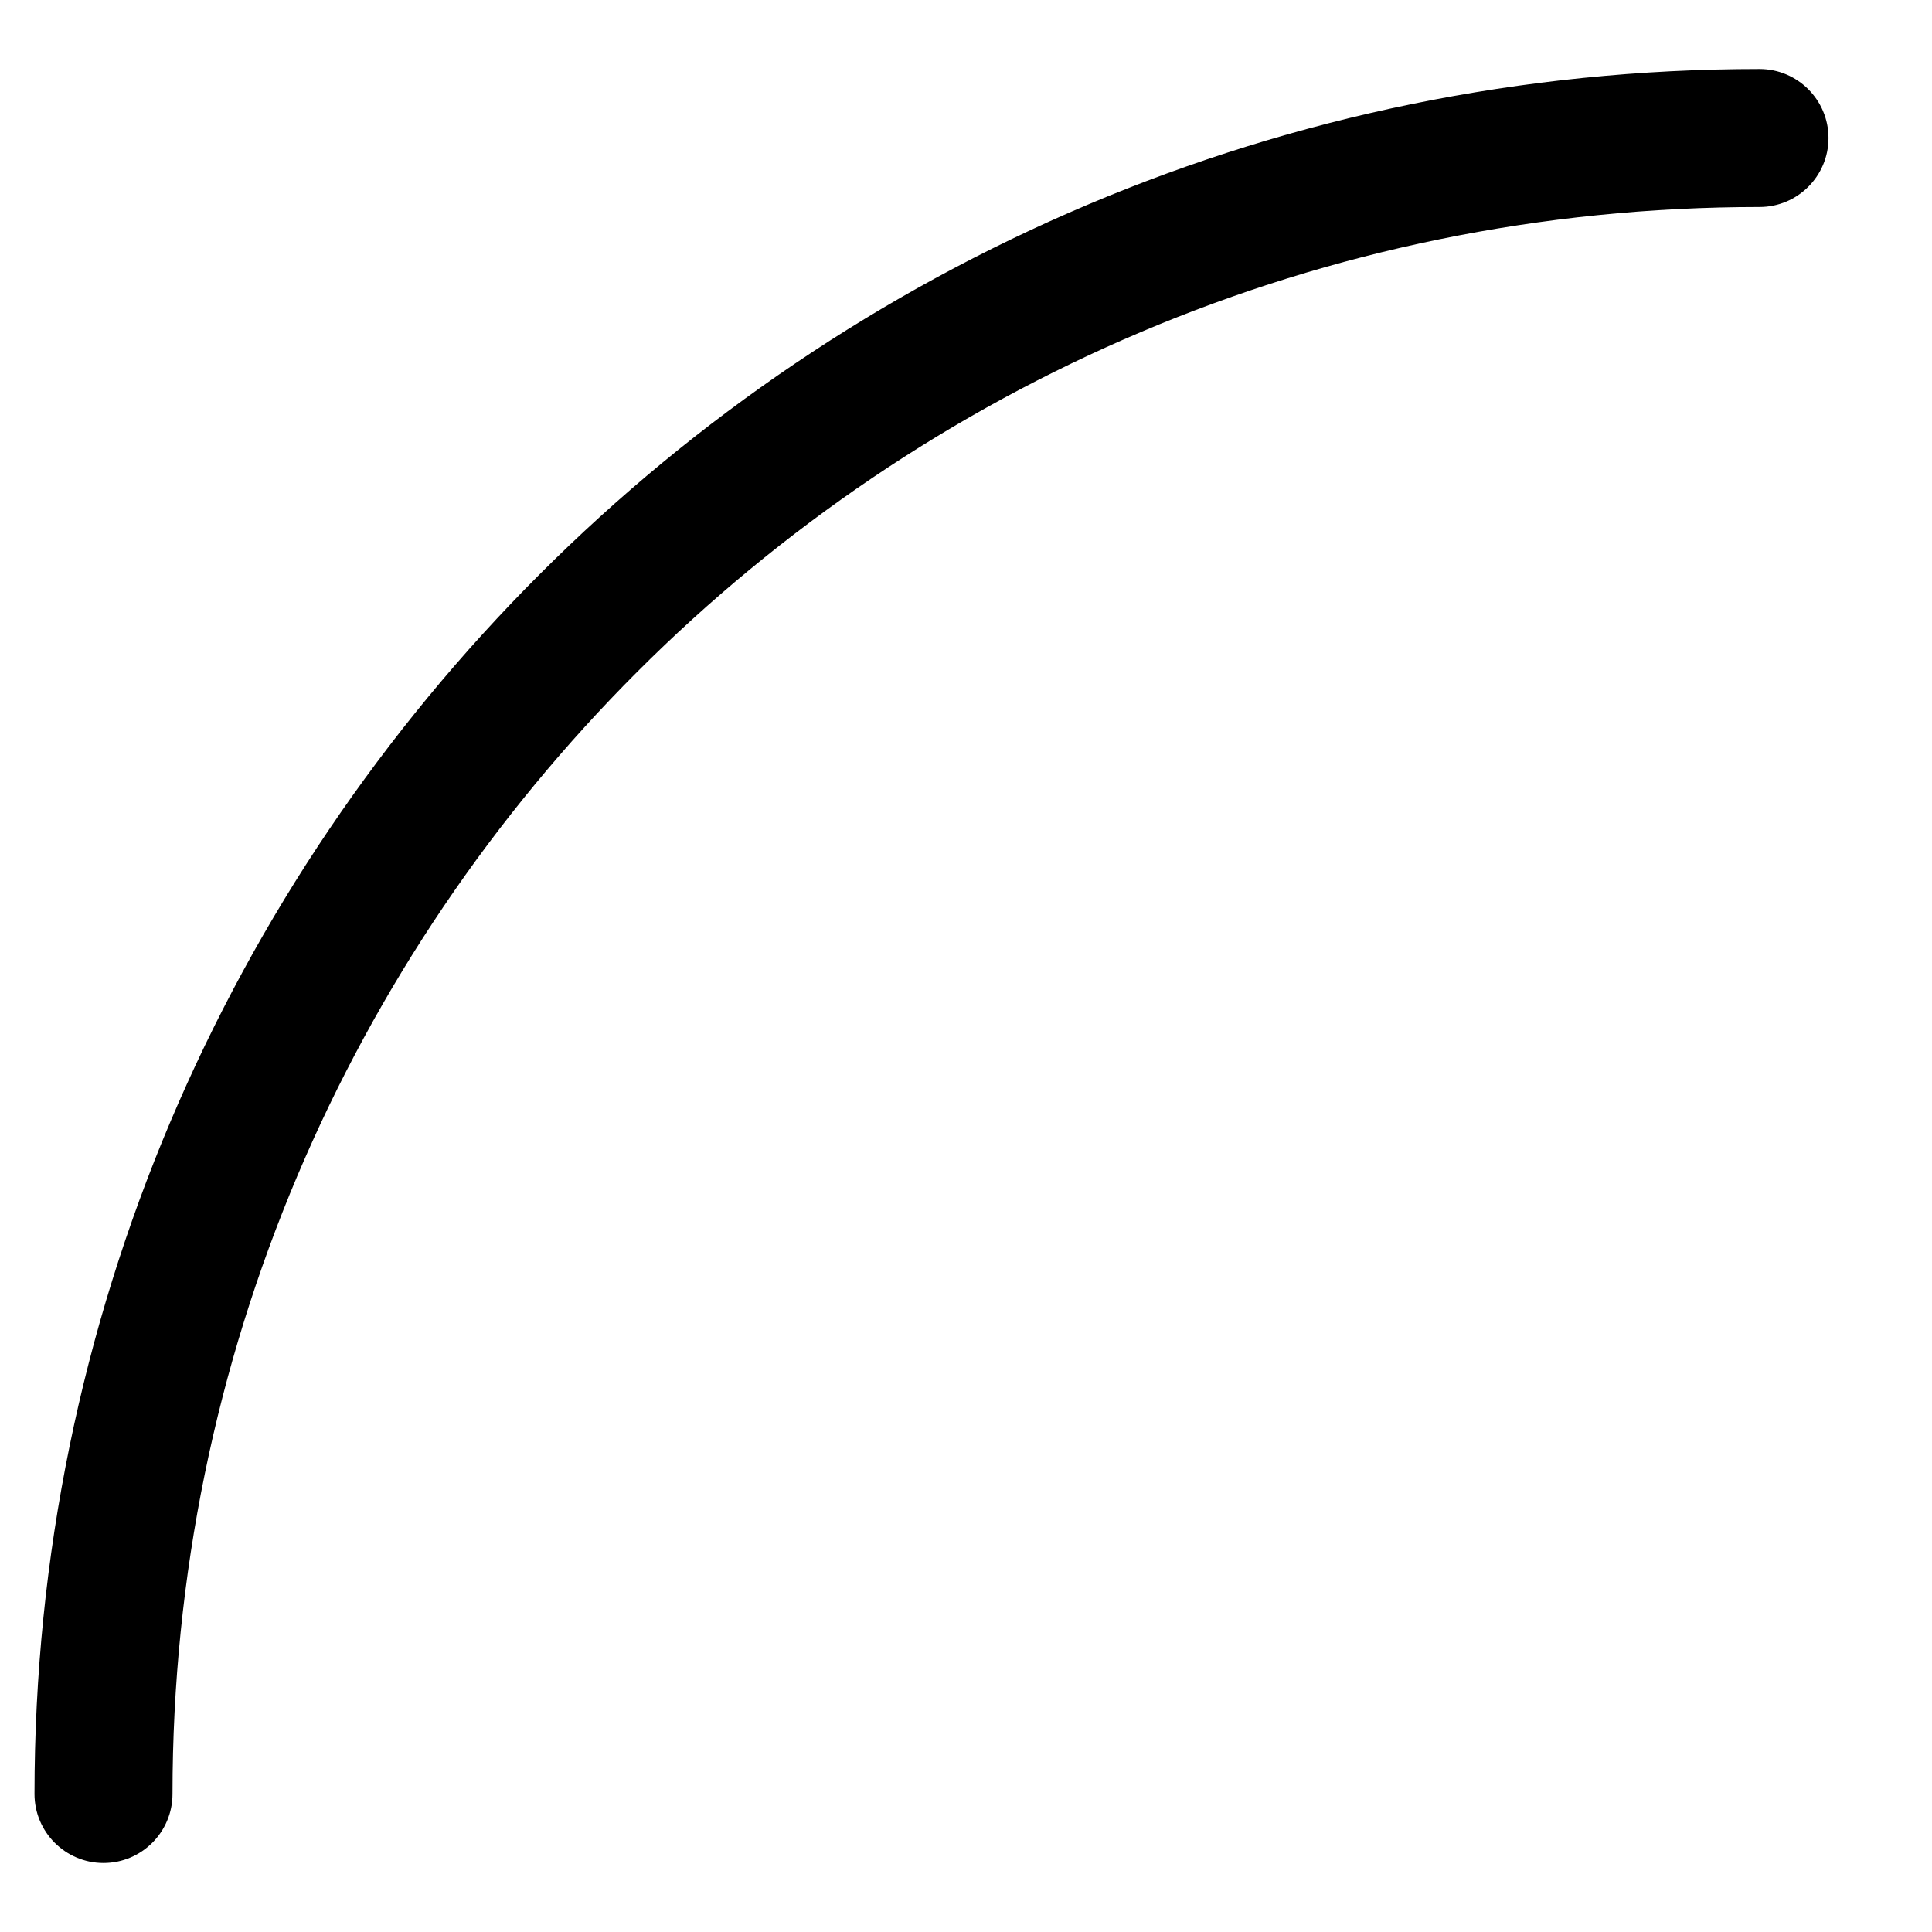
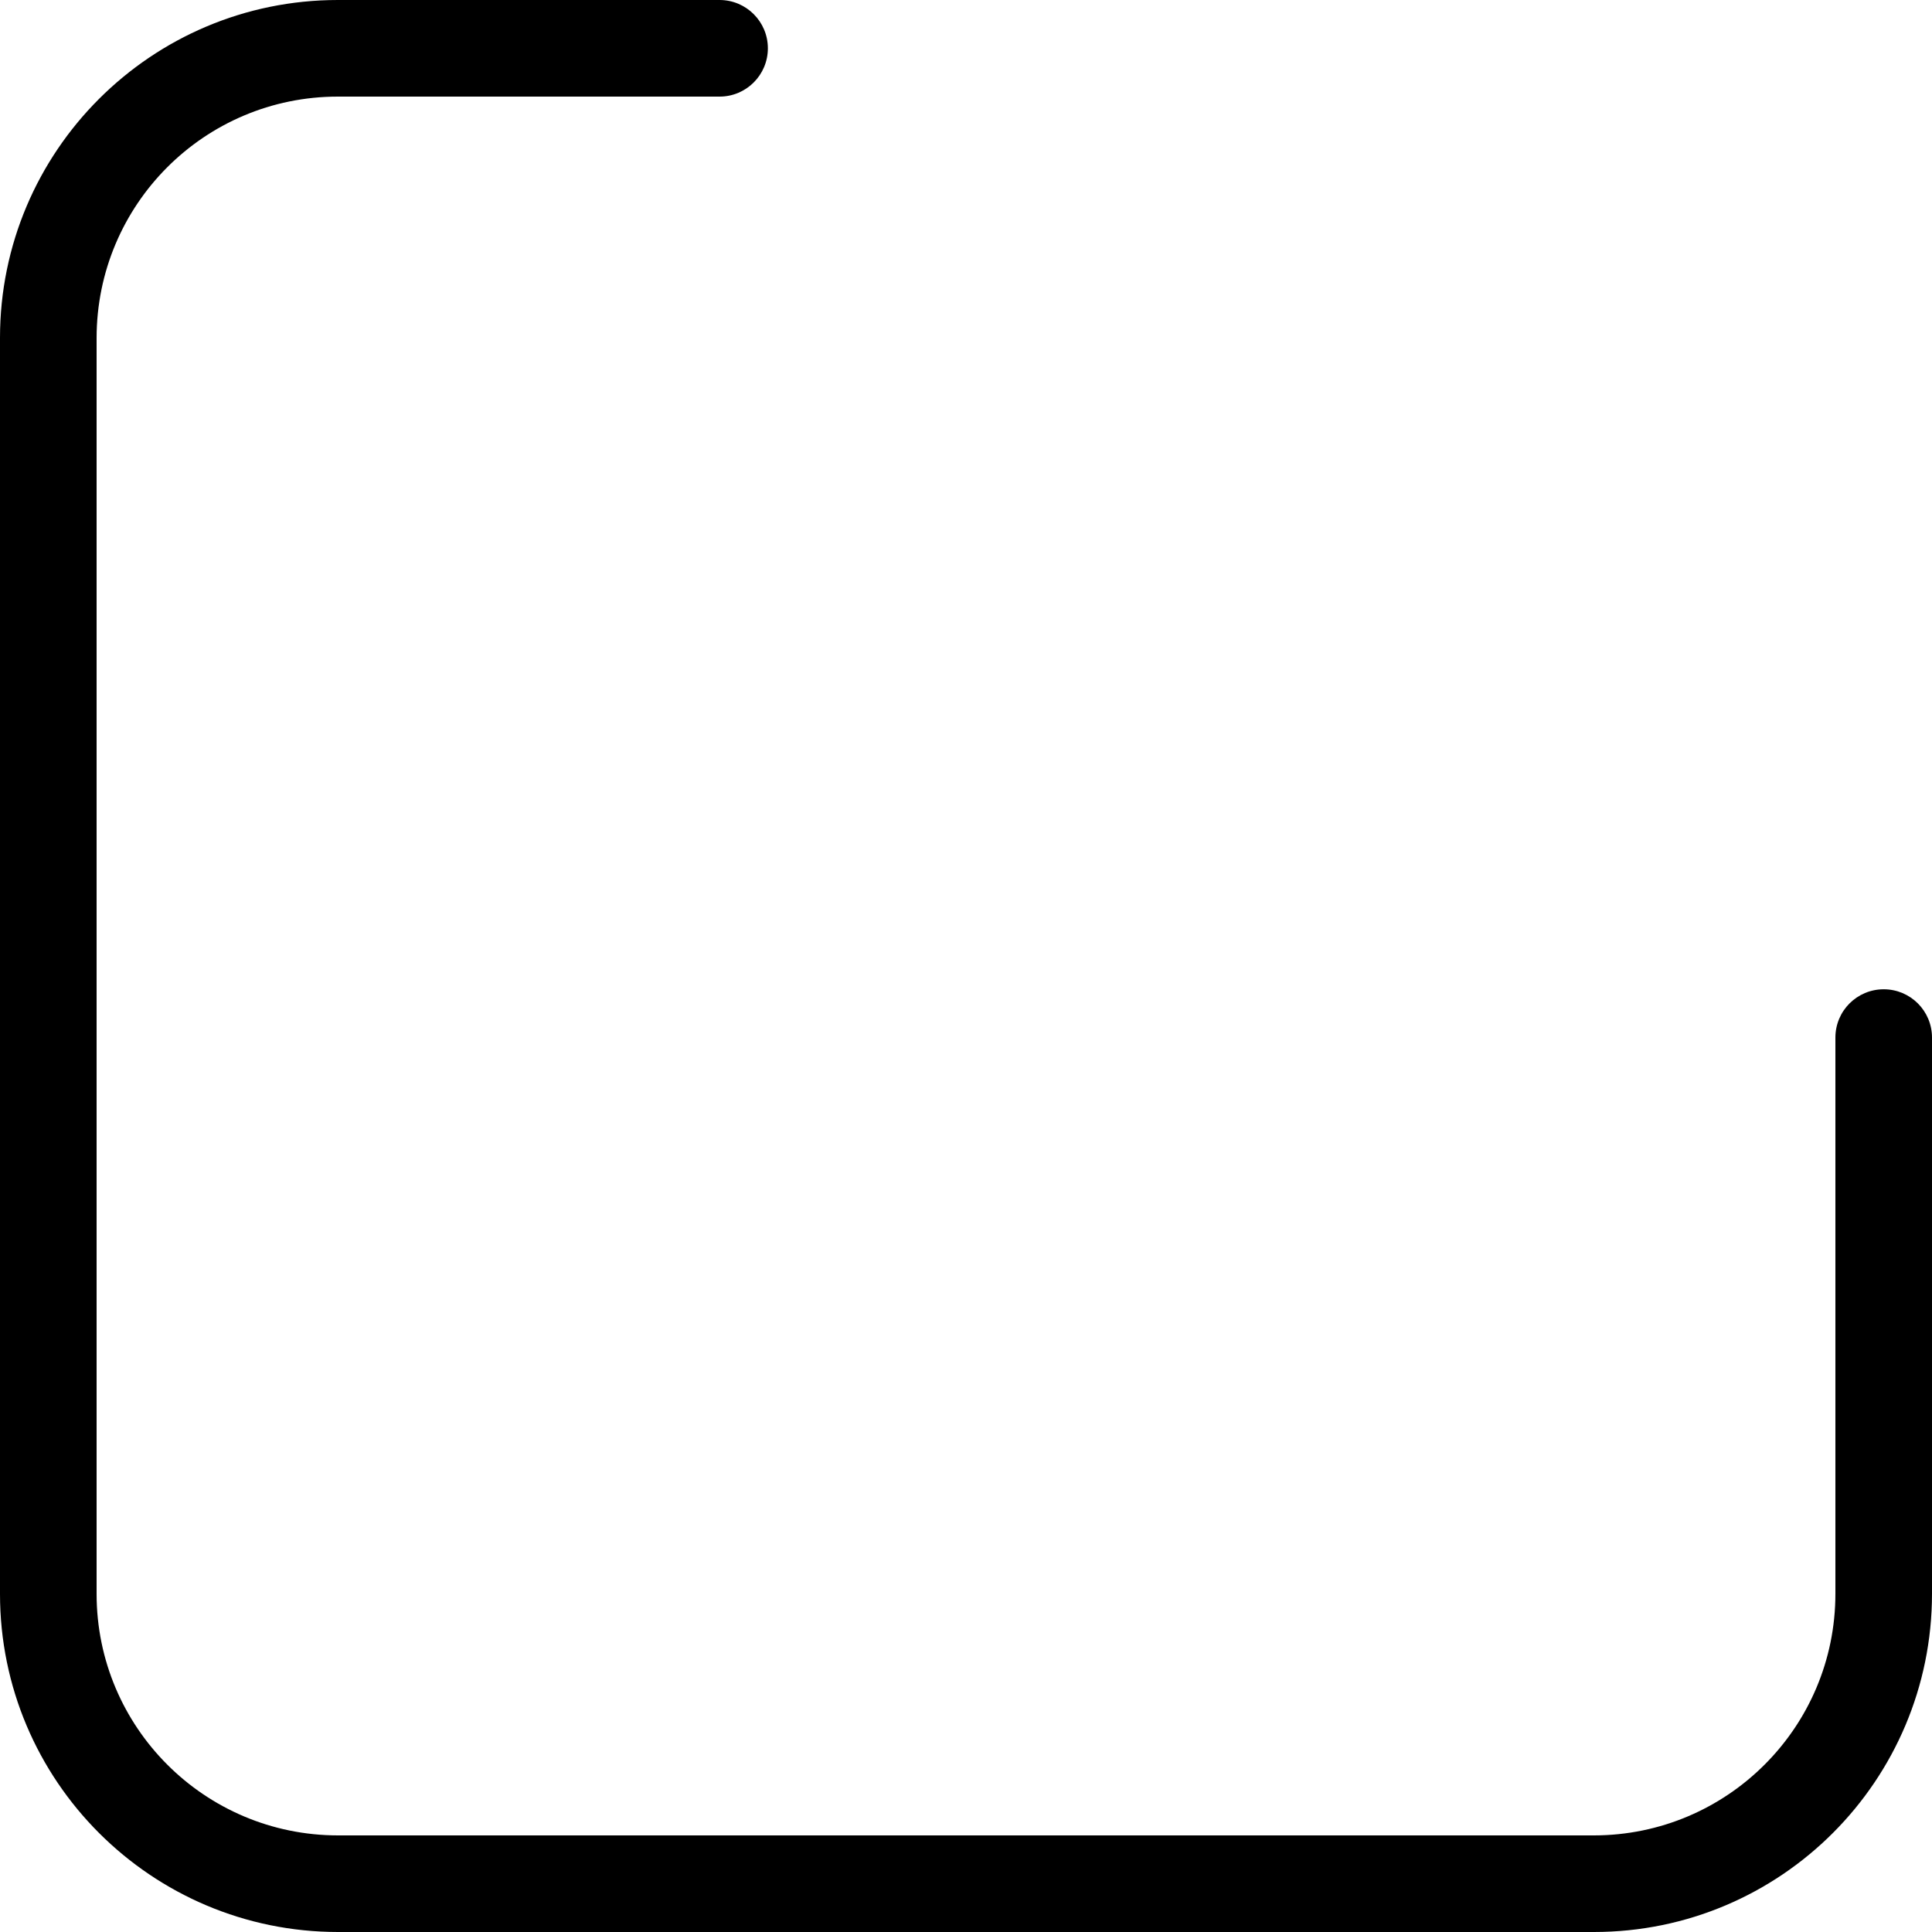
- <svg xmlns="http://www.w3.org/2000/svg" version="1.1" width="14px" height="14px">
-   <g transform="translate(-348 -14 )">
-     <path d="M 12.75 0.5  C 5.846 0.5  0.25 6.096  0.25 13  C 0.25 13.276  0.474 13.5  0.75 13.5  C 1.026 13.5  1.25 13.276  1.25 13  C 1.25 6.648  6.398 1.5  12.75 1.5  C 13.026 1.5  13.25 1.276  13.25 1  C 13.25 0.724  13.026 0.5  12.75 0.5  Z " fill-rule="nonzero" fill="#000000" stroke="none" transform="matrix(1 0 0 1 348 14 )" />
+ <svg xmlns="http://www.w3.org/2000/svg" version="1.1" width="20px" height="20px">
+   <g transform="translate(-342 -12 )">
+     <path d="M 19 10.741  L 19 16.497  C 19.001 17.879  17.881 18.999  16.5 19  L 3.5 19  C 2.119 19  1 17.881  1 16.5  L 1 3.5  C 1 2.118  2.117 1  3.498 1  L 7.449 1  C 7.725 1  7.949 0.776  7.949 0.5  C 7.949 0.224  7.725 0  7.449 0  L 3.498 0  C 1.566 0  0 1.566  0 3.497  C 0 3.498  0 3.499  0 3.5  L 0 16.5  C 0 18.433  1.567 20  3.5 20  L 16.5 20  C 18.433 20  20 18.432  20 16.497  L 20 10.741  C 20 10.464  19.776 10.241  19.5 10.241  C 19.224 10.241  19 10.464  19 10.741  Z " fill-rule="nonzero" fill="#000000" stroke="none" transform="matrix(1 0 0 1 342 12 )" />
  </g>
</svg>
